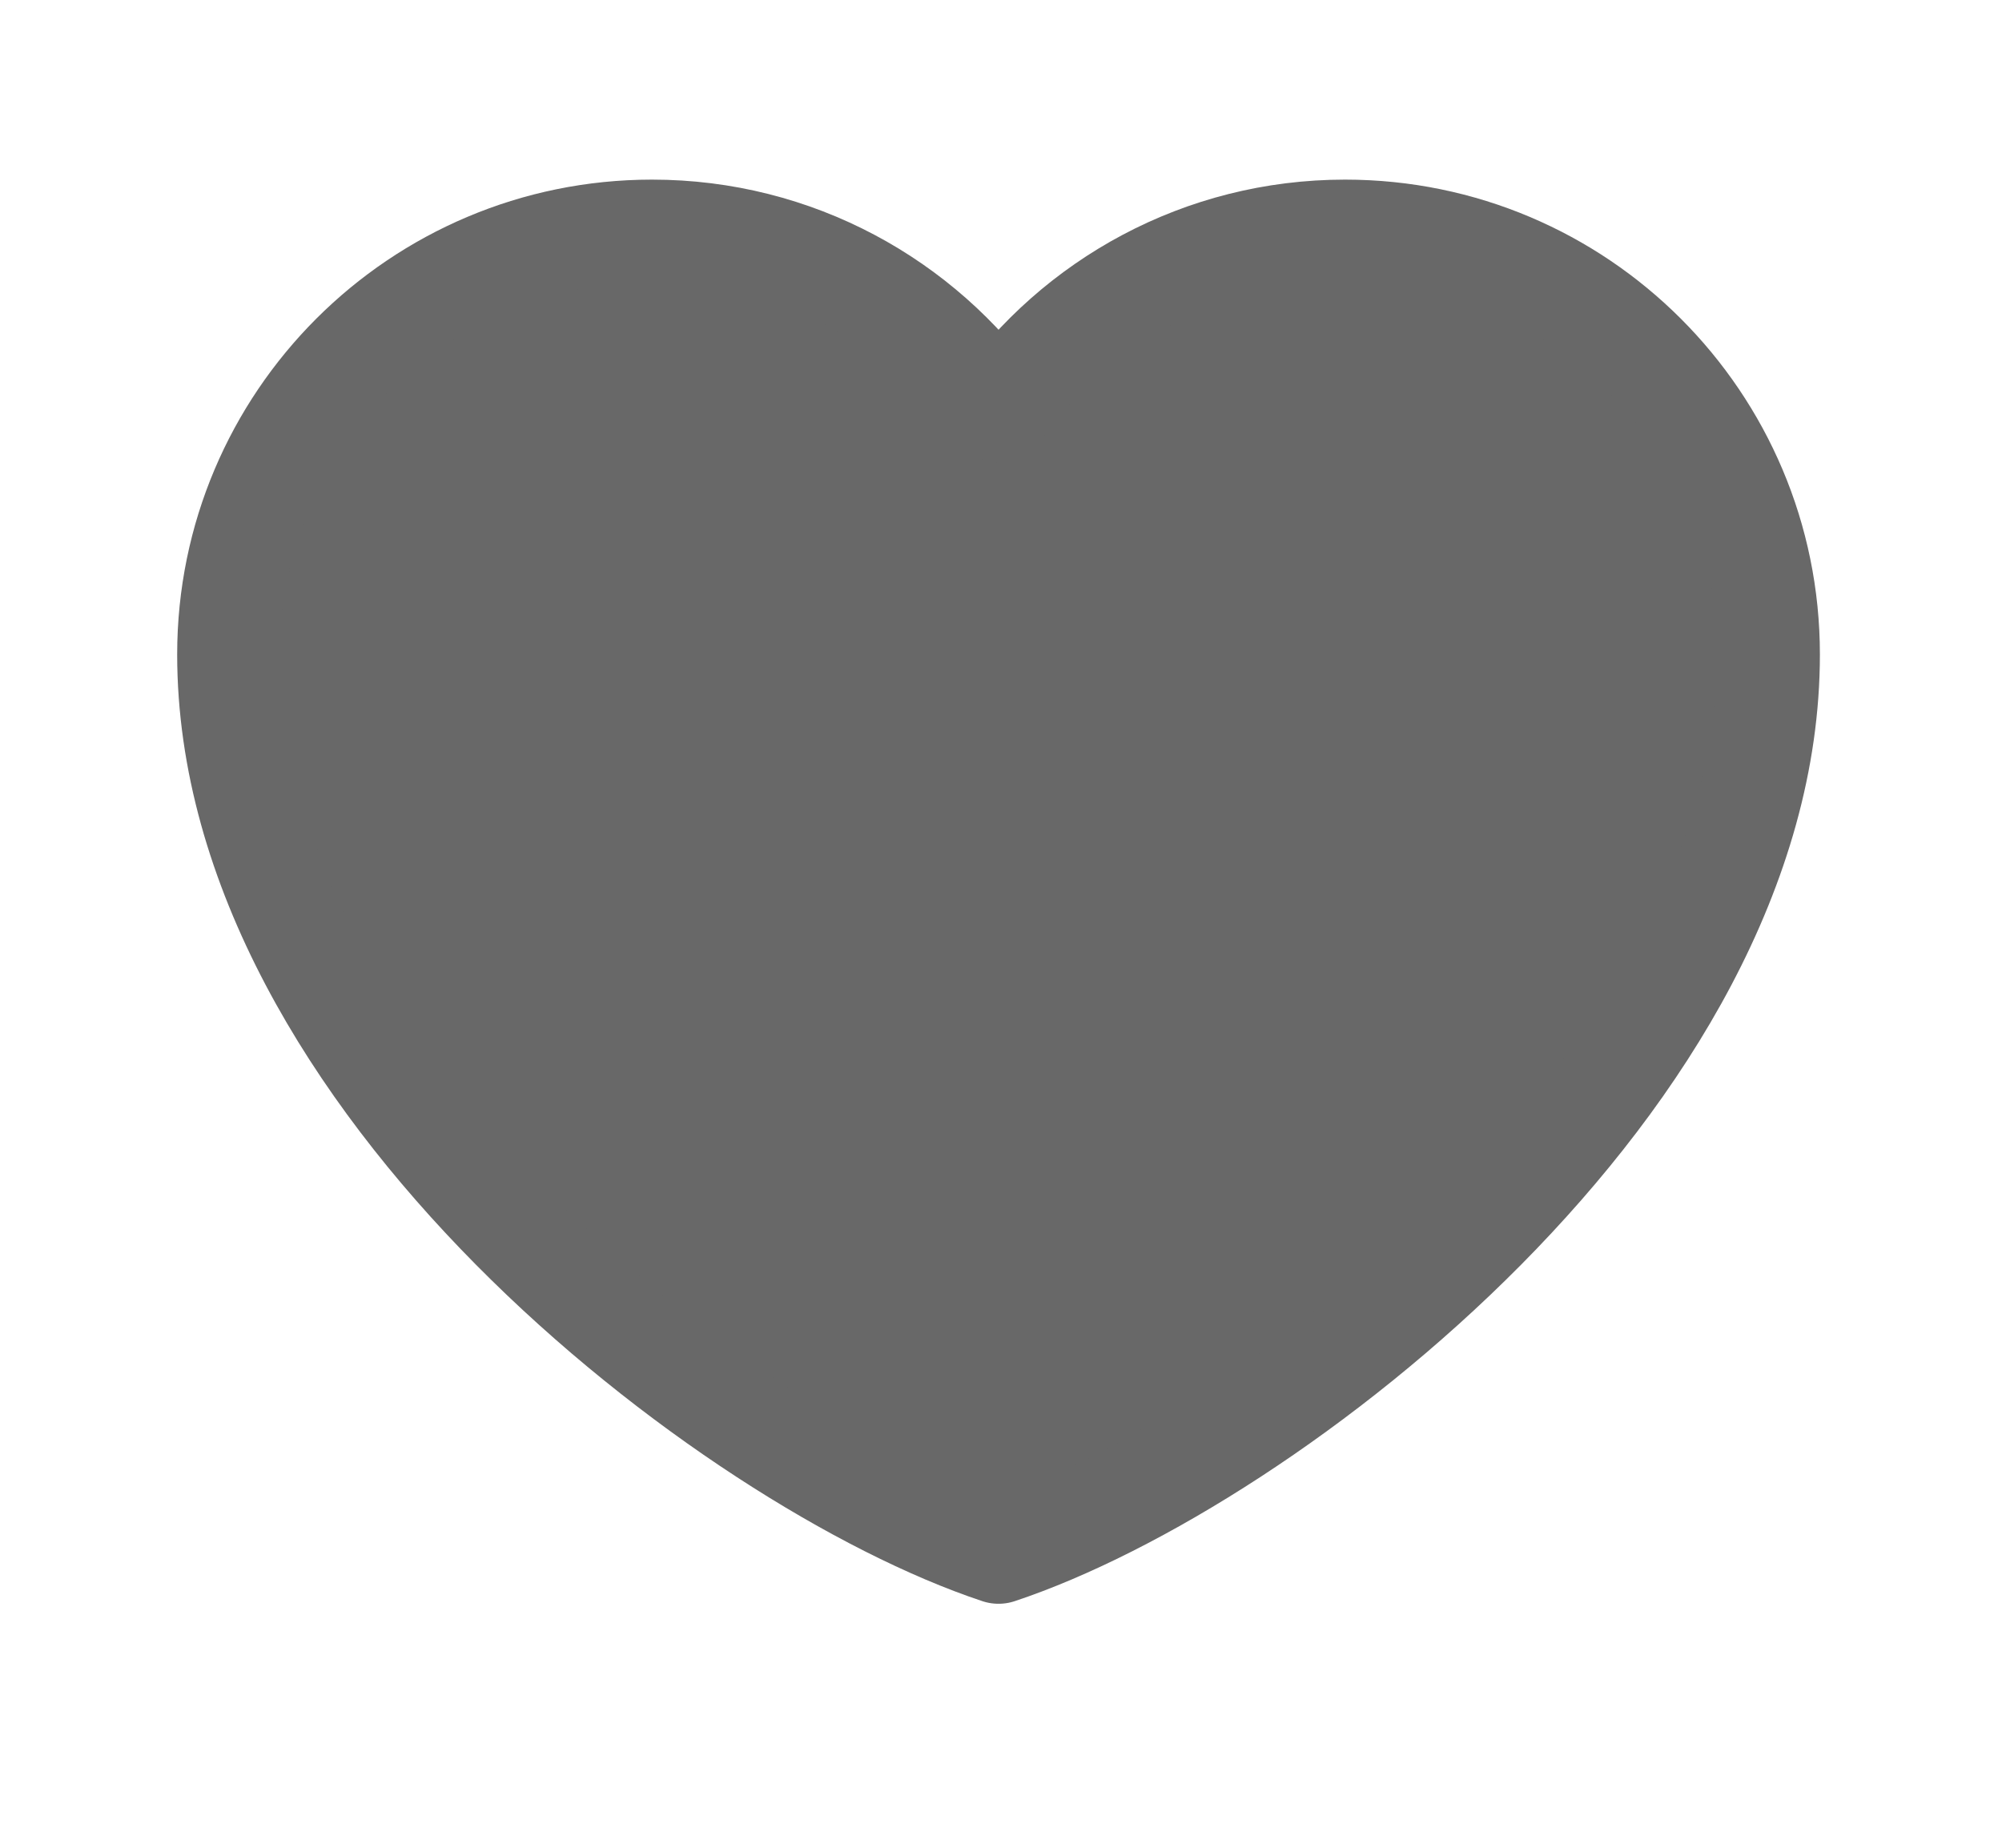
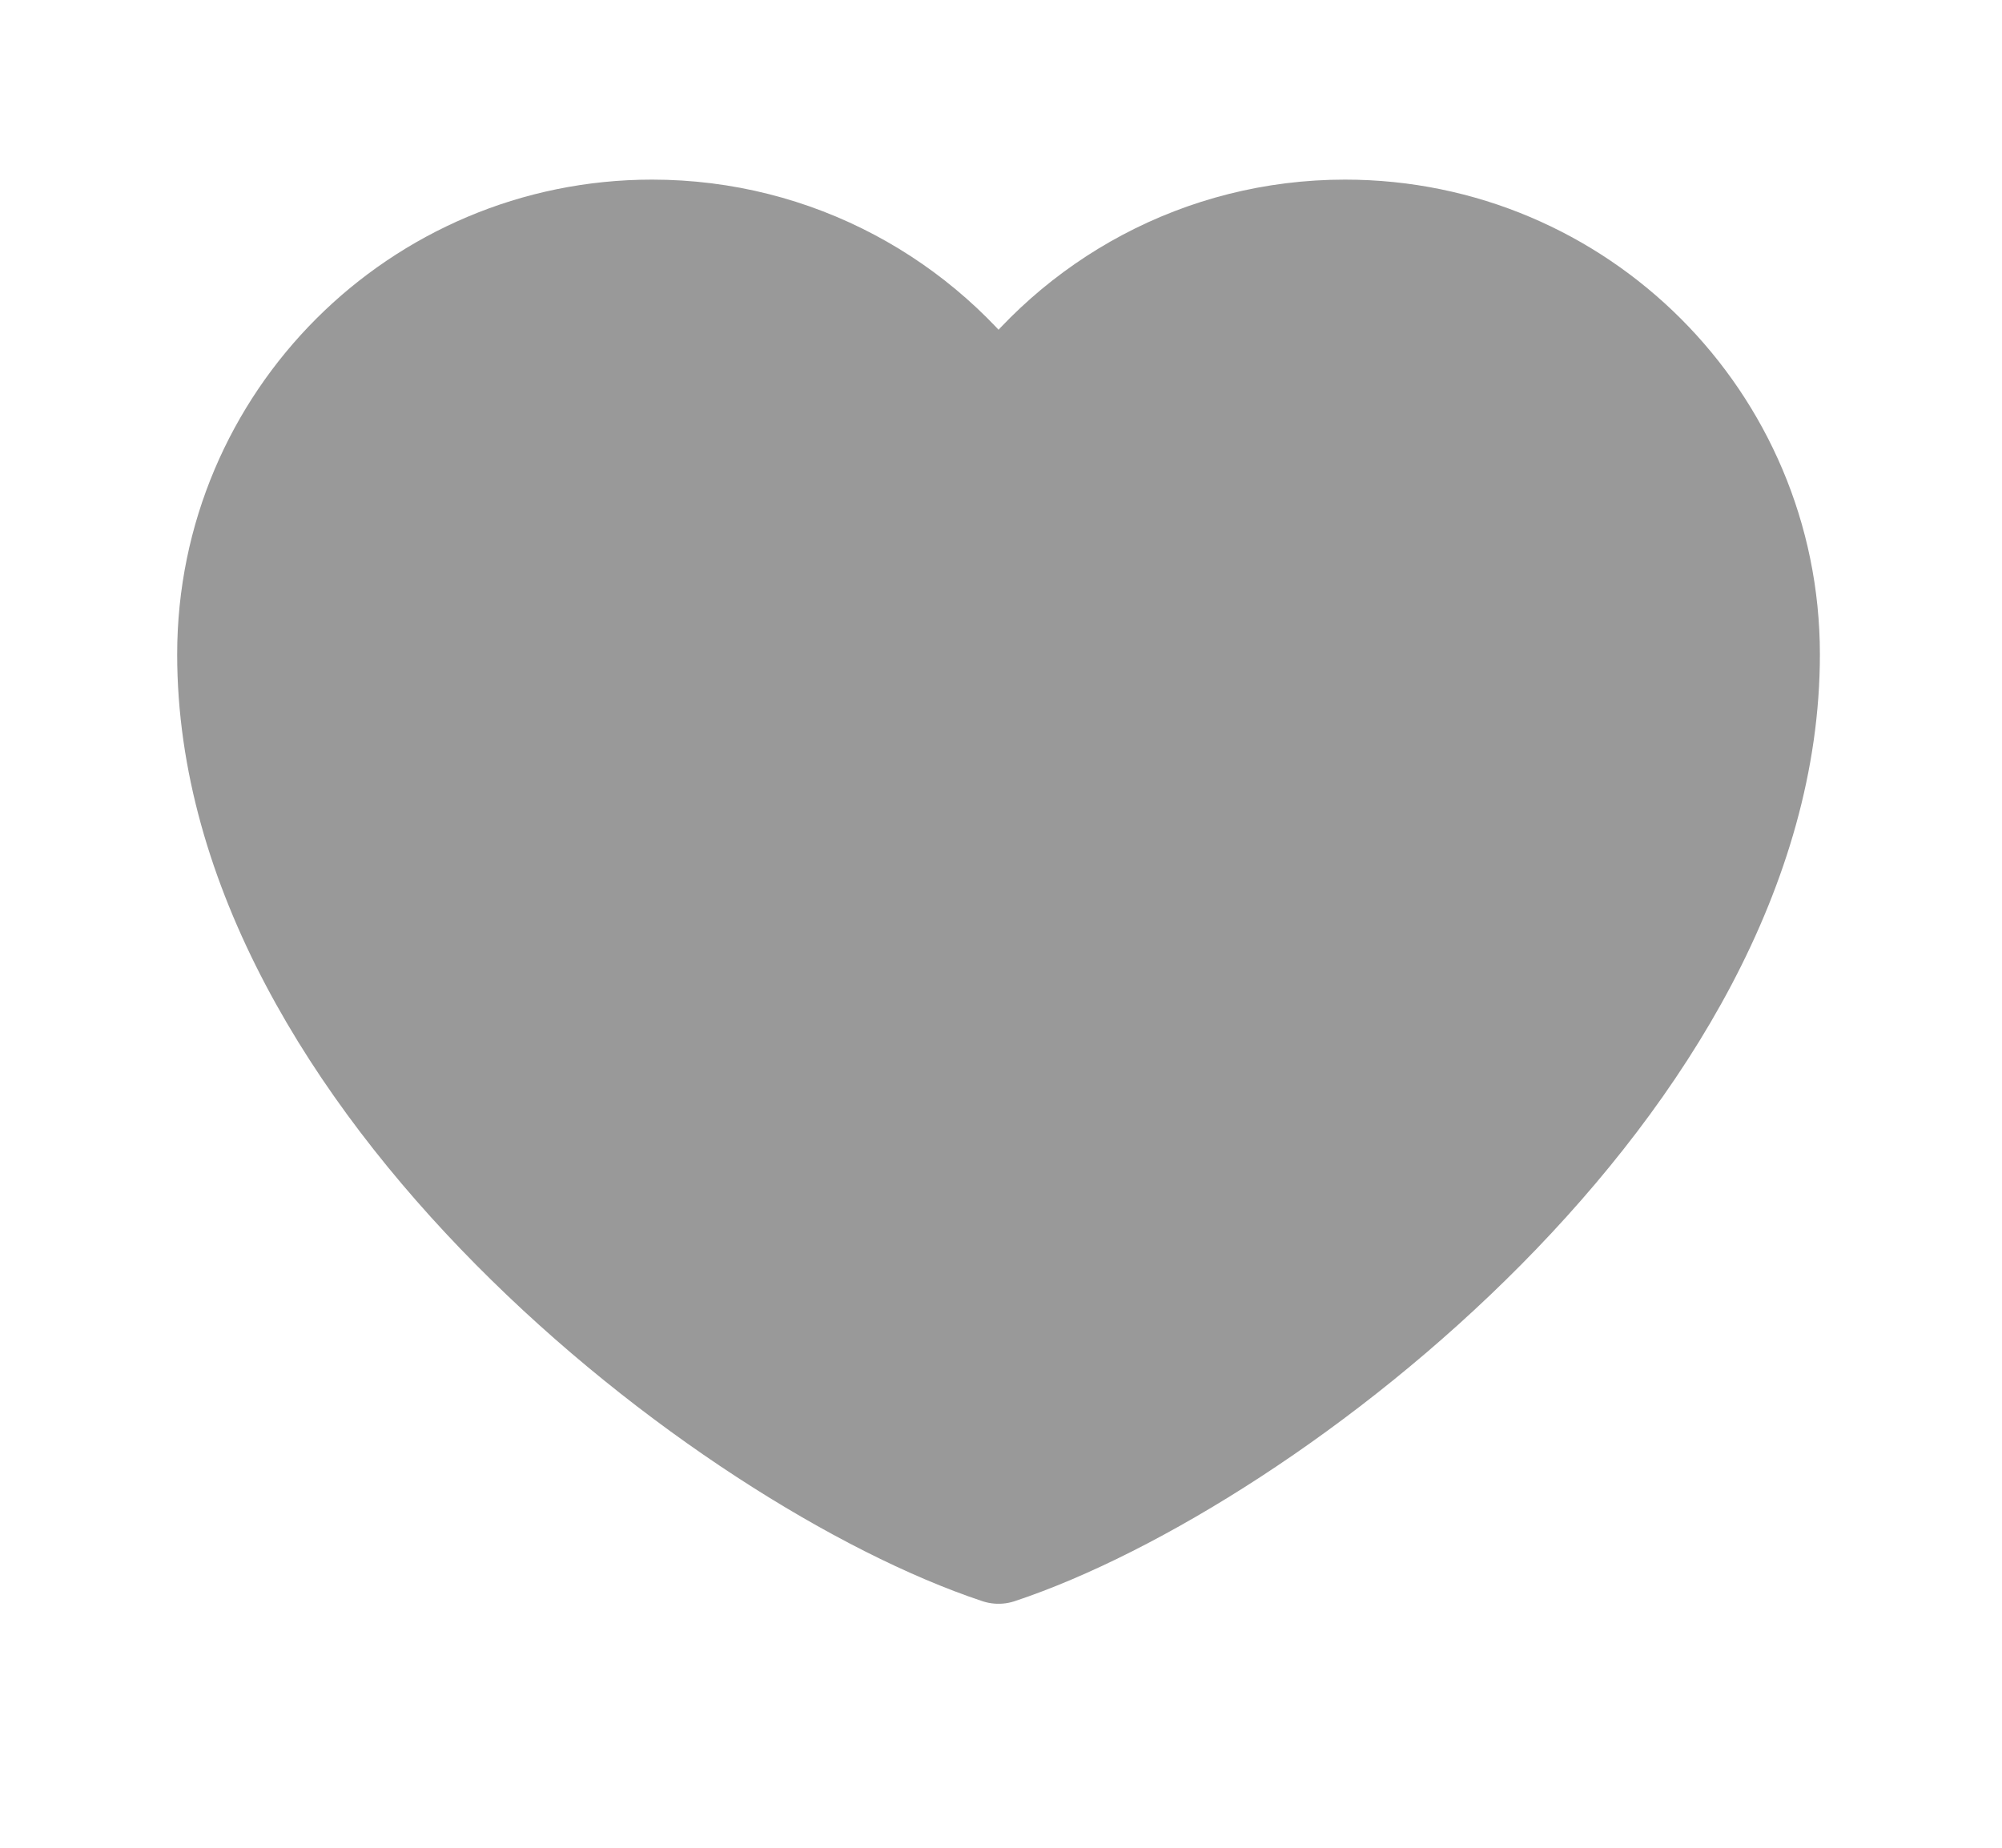
<svg xmlns="http://www.w3.org/2000/svg" width="13" height="12" viewBox="0 0 13 12" fill="none">
-   <path d="M4.234 1.5C2.716 1.5 1.484 2.731 1.484 4.25C1.484 7 4.734 9.5 6.484 10.082C8.234 9.5 11.484 7 11.484 4.25C11.484 2.731 10.253 1.5 8.734 1.5C7.804 1.5 6.982 1.962 6.484 2.668C5.987 1.962 5.164 1.5 4.234 1.5Z" fill="#686868" stroke="#686868" stroke-width="0.667" stroke-linecap="round" stroke-linejoin="round" />
+   <path d="M4.234 1.5C2.716 1.5 1.484 2.731 1.484 4.25C1.484 7 4.734 9.5 6.484 10.082C8.234 9.5 11.484 7 11.484 4.25C11.484 2.731 10.253 1.5 8.734 1.5C7.804 1.5 6.982 1.962 6.484 2.668C5.987 1.962 5.164 1.5 4.234 1.5Z" fill="#999999" stroke="#999999" stroke-width="0.667" stroke-linecap="round" stroke-linejoin="round" />
</svg>
